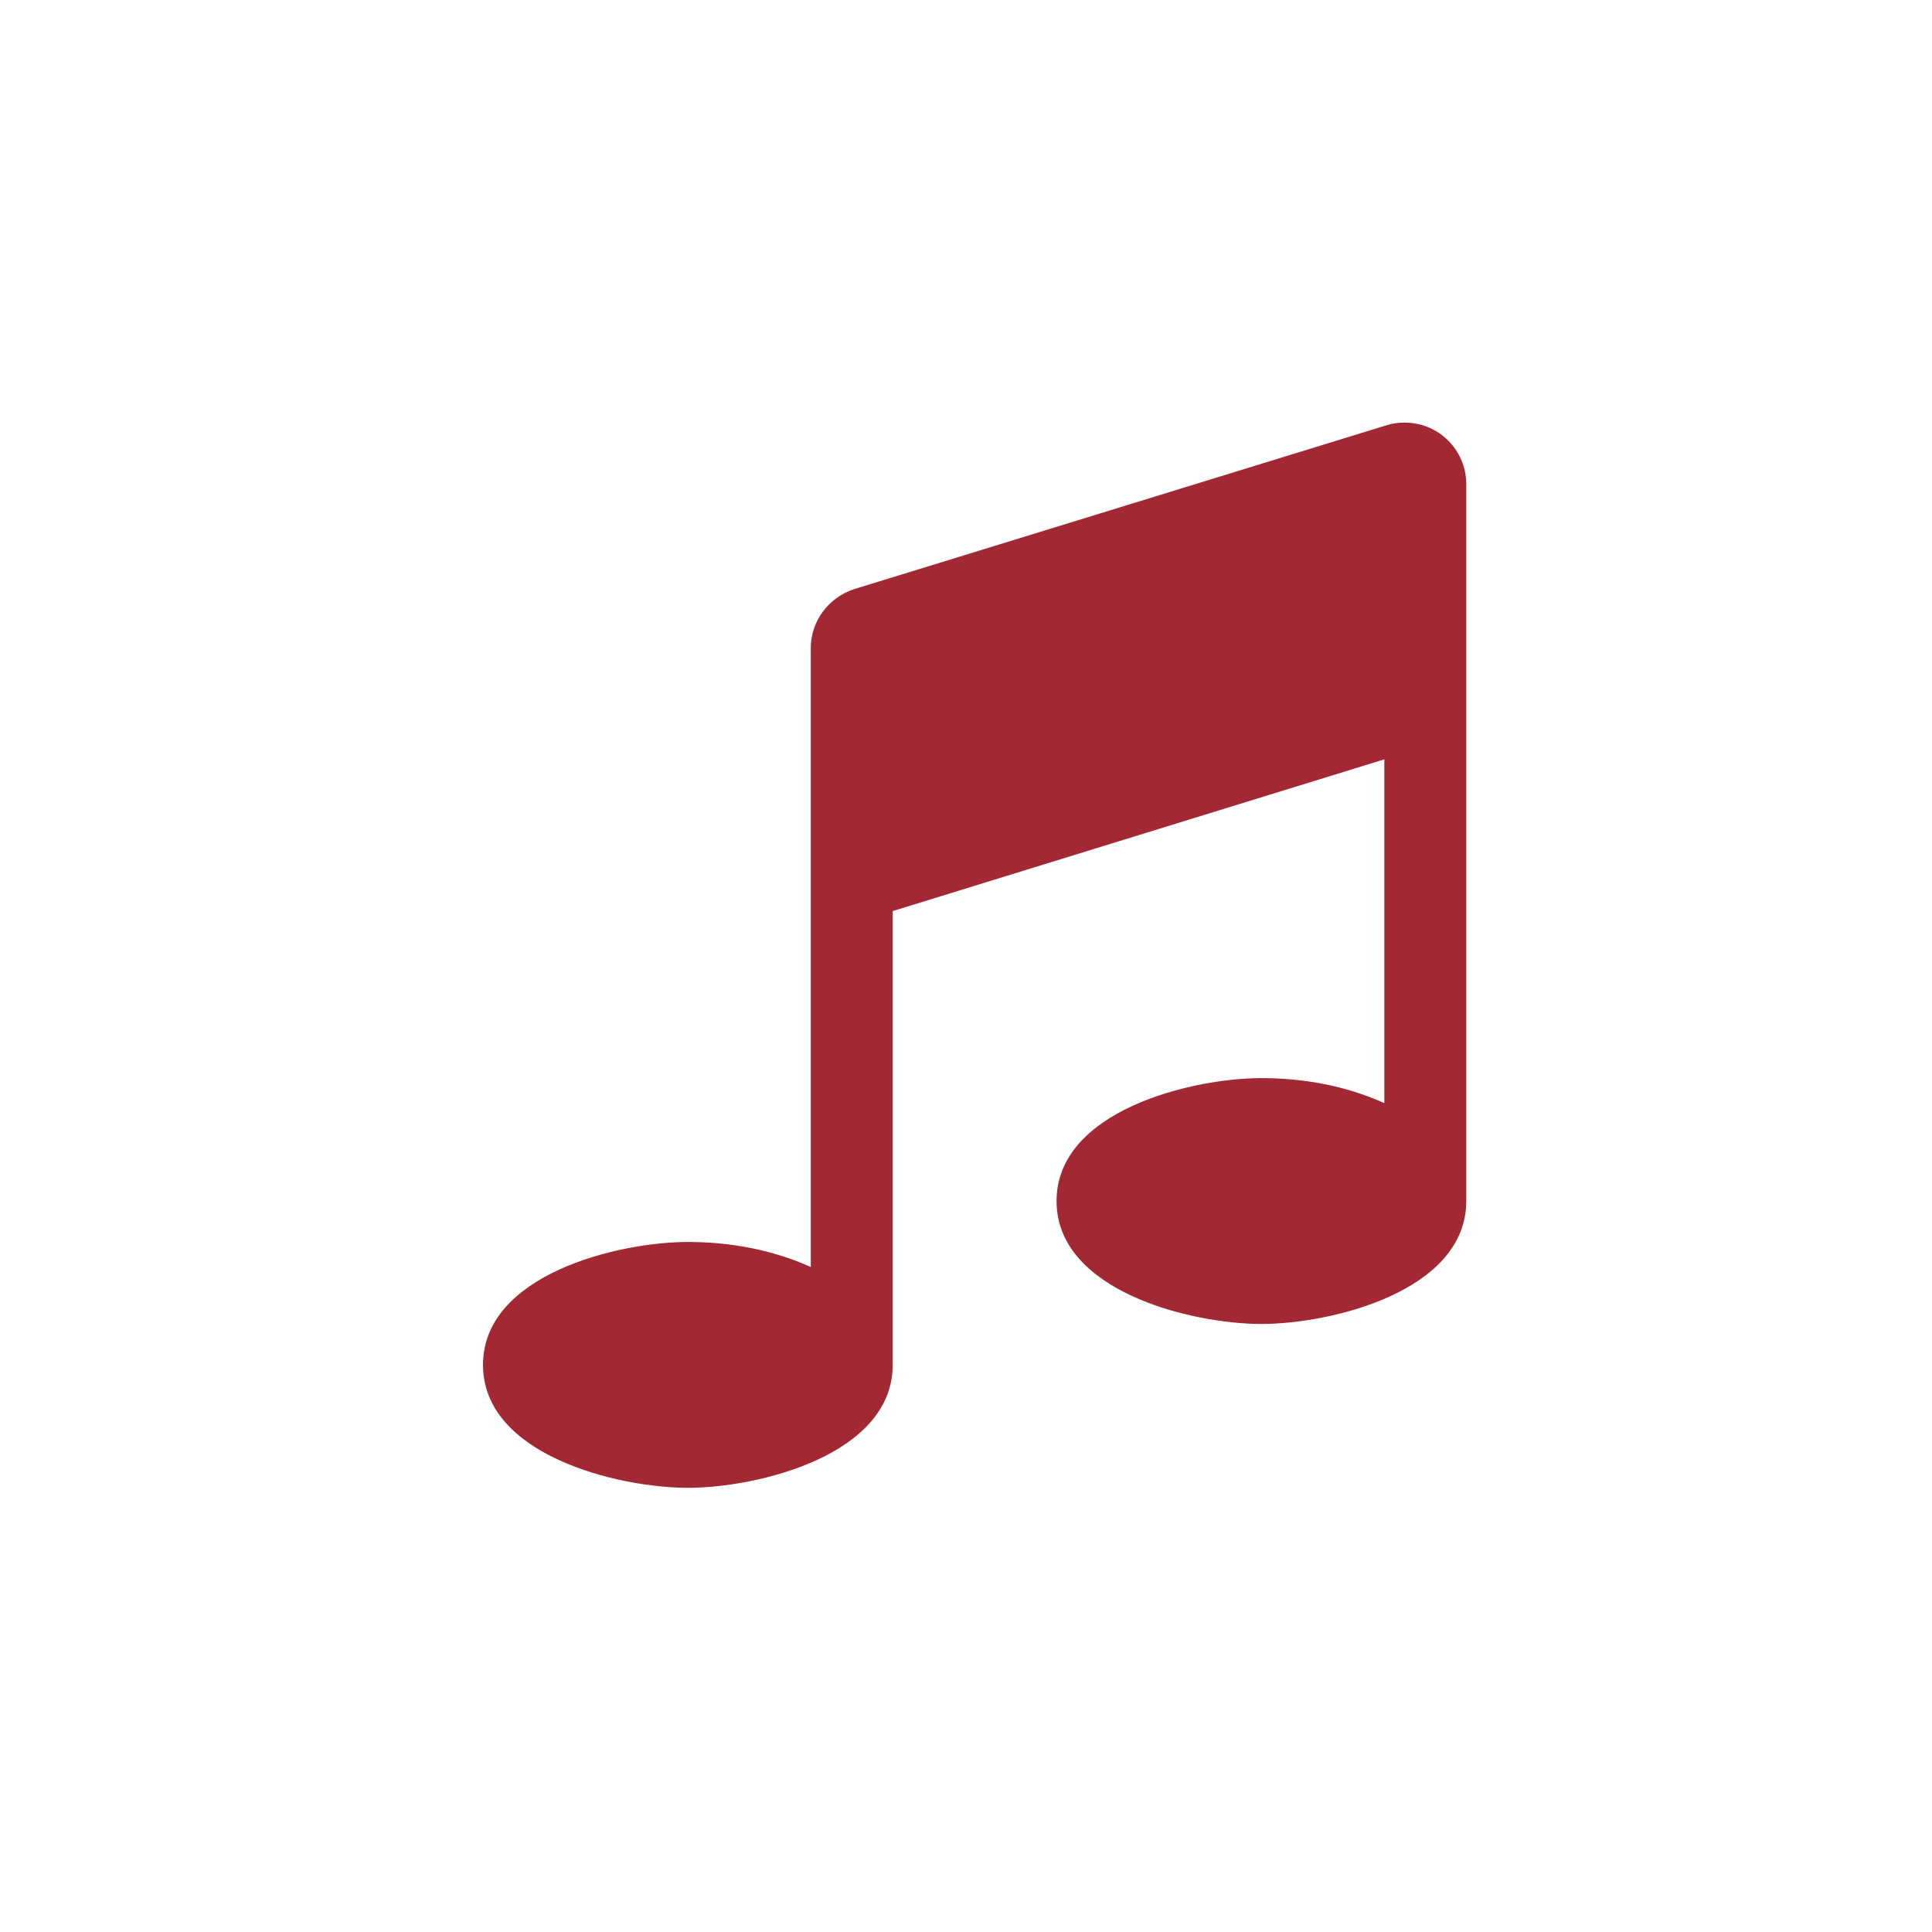
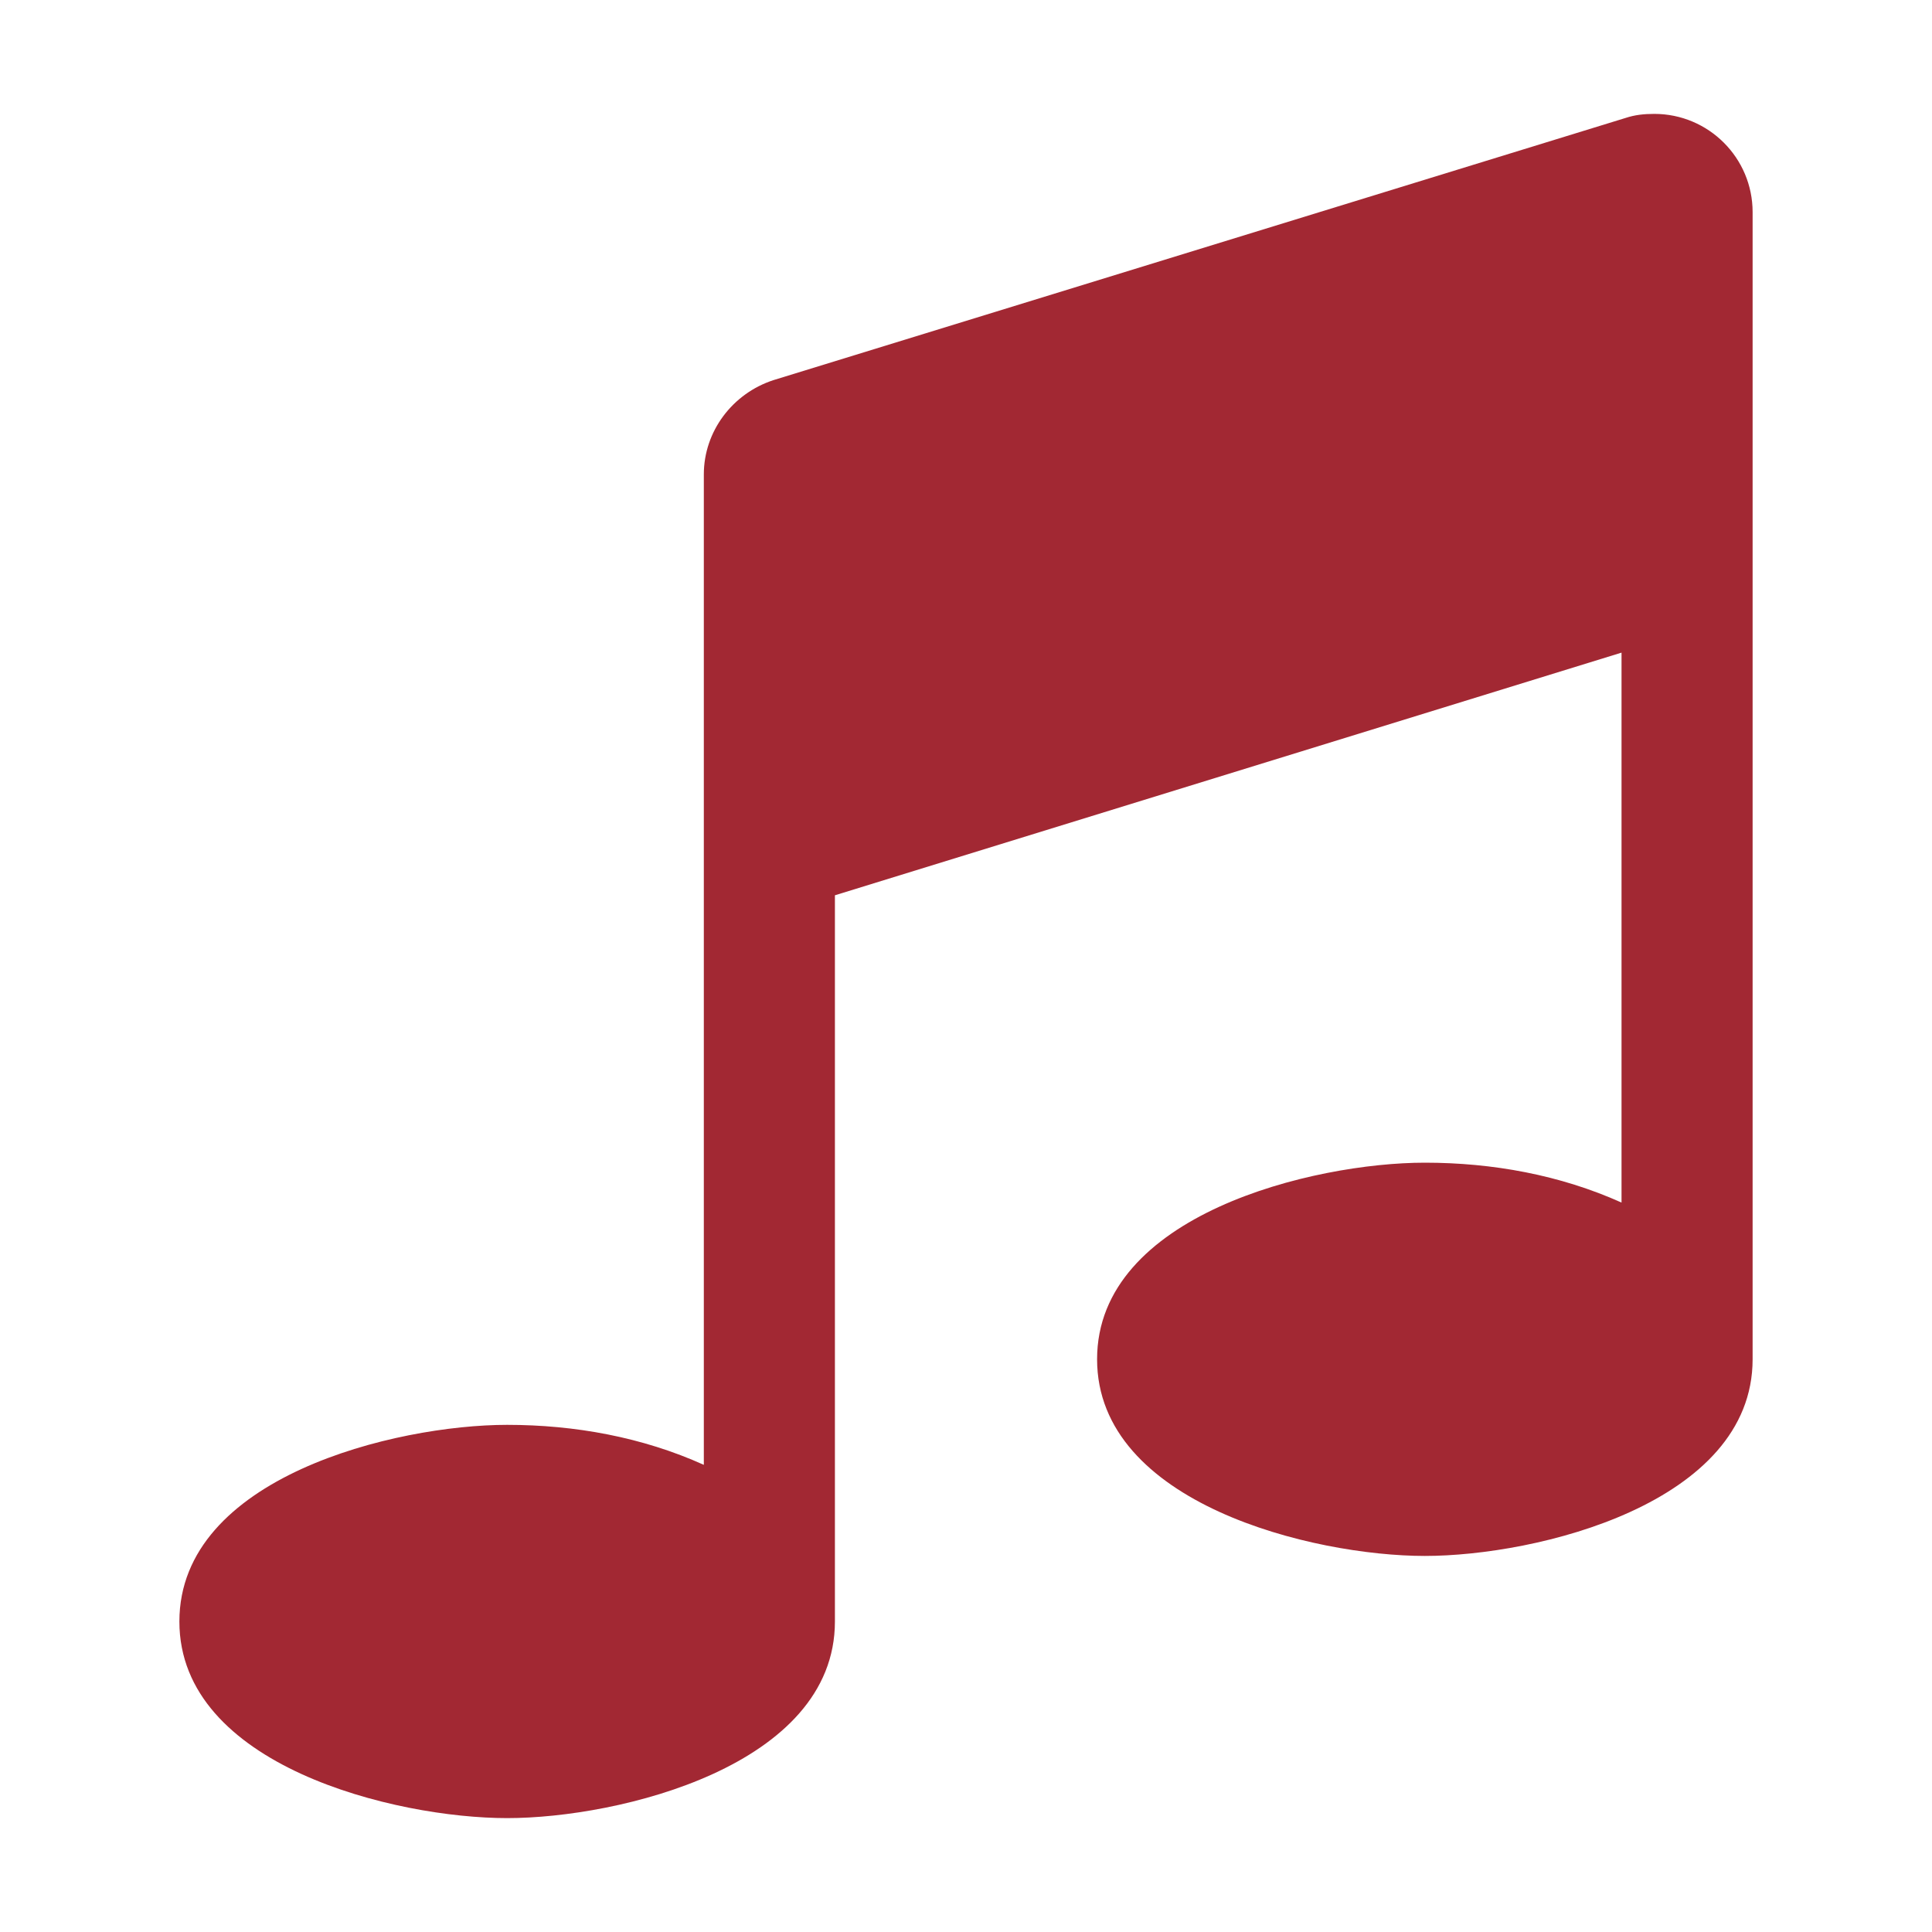
- <svg xmlns="http://www.w3.org/2000/svg" width="32px" height="32px" viewBox="0 0 32 32" version="1.1">
+ <svg xmlns="http://www.w3.org/2000/svg" width="20px" height="20px" viewBox="0 0 20 20" version="1.1">
  <defs />
  <g id="pix_core/f/mp3-64" stroke="none" stroke-width="1" fill="none" fill-rule="evenodd">
-     <g id="circle_background" />
-     <path d="M24.286,8.018 C24.286,7.456 23.83,7 23.268,7 C23.162,7 23.066,7.011 22.971,7.042 L14.15,9.757 C13.725,9.895 13.429,10.287 13.429,10.732 L13.429,20.985 C12.792,20.699 12.093,20.571 11.393,20.571 C10.237,20.571 8,21.112 8,22.607 C8,24.102 10.237,24.643 11.393,24.643 C12.549,24.643 14.786,24.102 14.786,22.607 L14.786,15.09 L22.929,12.577 L22.929,18.271 C22.292,17.984 21.593,17.857 20.893,17.857 C19.737,17.857 17.5,18.398 17.5,19.893 C17.5,21.388 19.737,21.929 20.893,21.929 C22.049,21.929 24.286,21.388 24.286,19.893 L24.286,8.018 Z" id="mp3" fill="#A22833" />
+     <g id="circle_background" transform="translate(-6, -6)" />
+     <path d="M18.143,2.196 C18.143,1.634 17.687,1.179 17.125,1.179 C17.019,1.179 16.924,1.189 16.828,1.221 L8.007,3.935 C7.583,4.073 7.286,4.465 7.286,4.911 L7.286,15.164 C6.65,14.877 5.95,14.75 5.25,14.75 C4.094,14.75 1.857,15.291 1.857,16.786 C1.857,18.281 4.094,18.821 5.25,18.821 C6.406,18.821 8.643,18.281 8.643,16.786 L8.643,9.268 L16.786,6.756 L16.786,12.449 C16.15,12.163 15.45,12.036 14.75,12.036 C13.594,12.036 11.357,12.576 11.357,14.071 C11.357,15.566 13.594,16.107 14.75,16.107 C15.906,16.107 18.143,15.566 18.143,14.071 L18.143,2.196 Z" id="mp3" fill="#A22833" />
  </g>
</svg>
